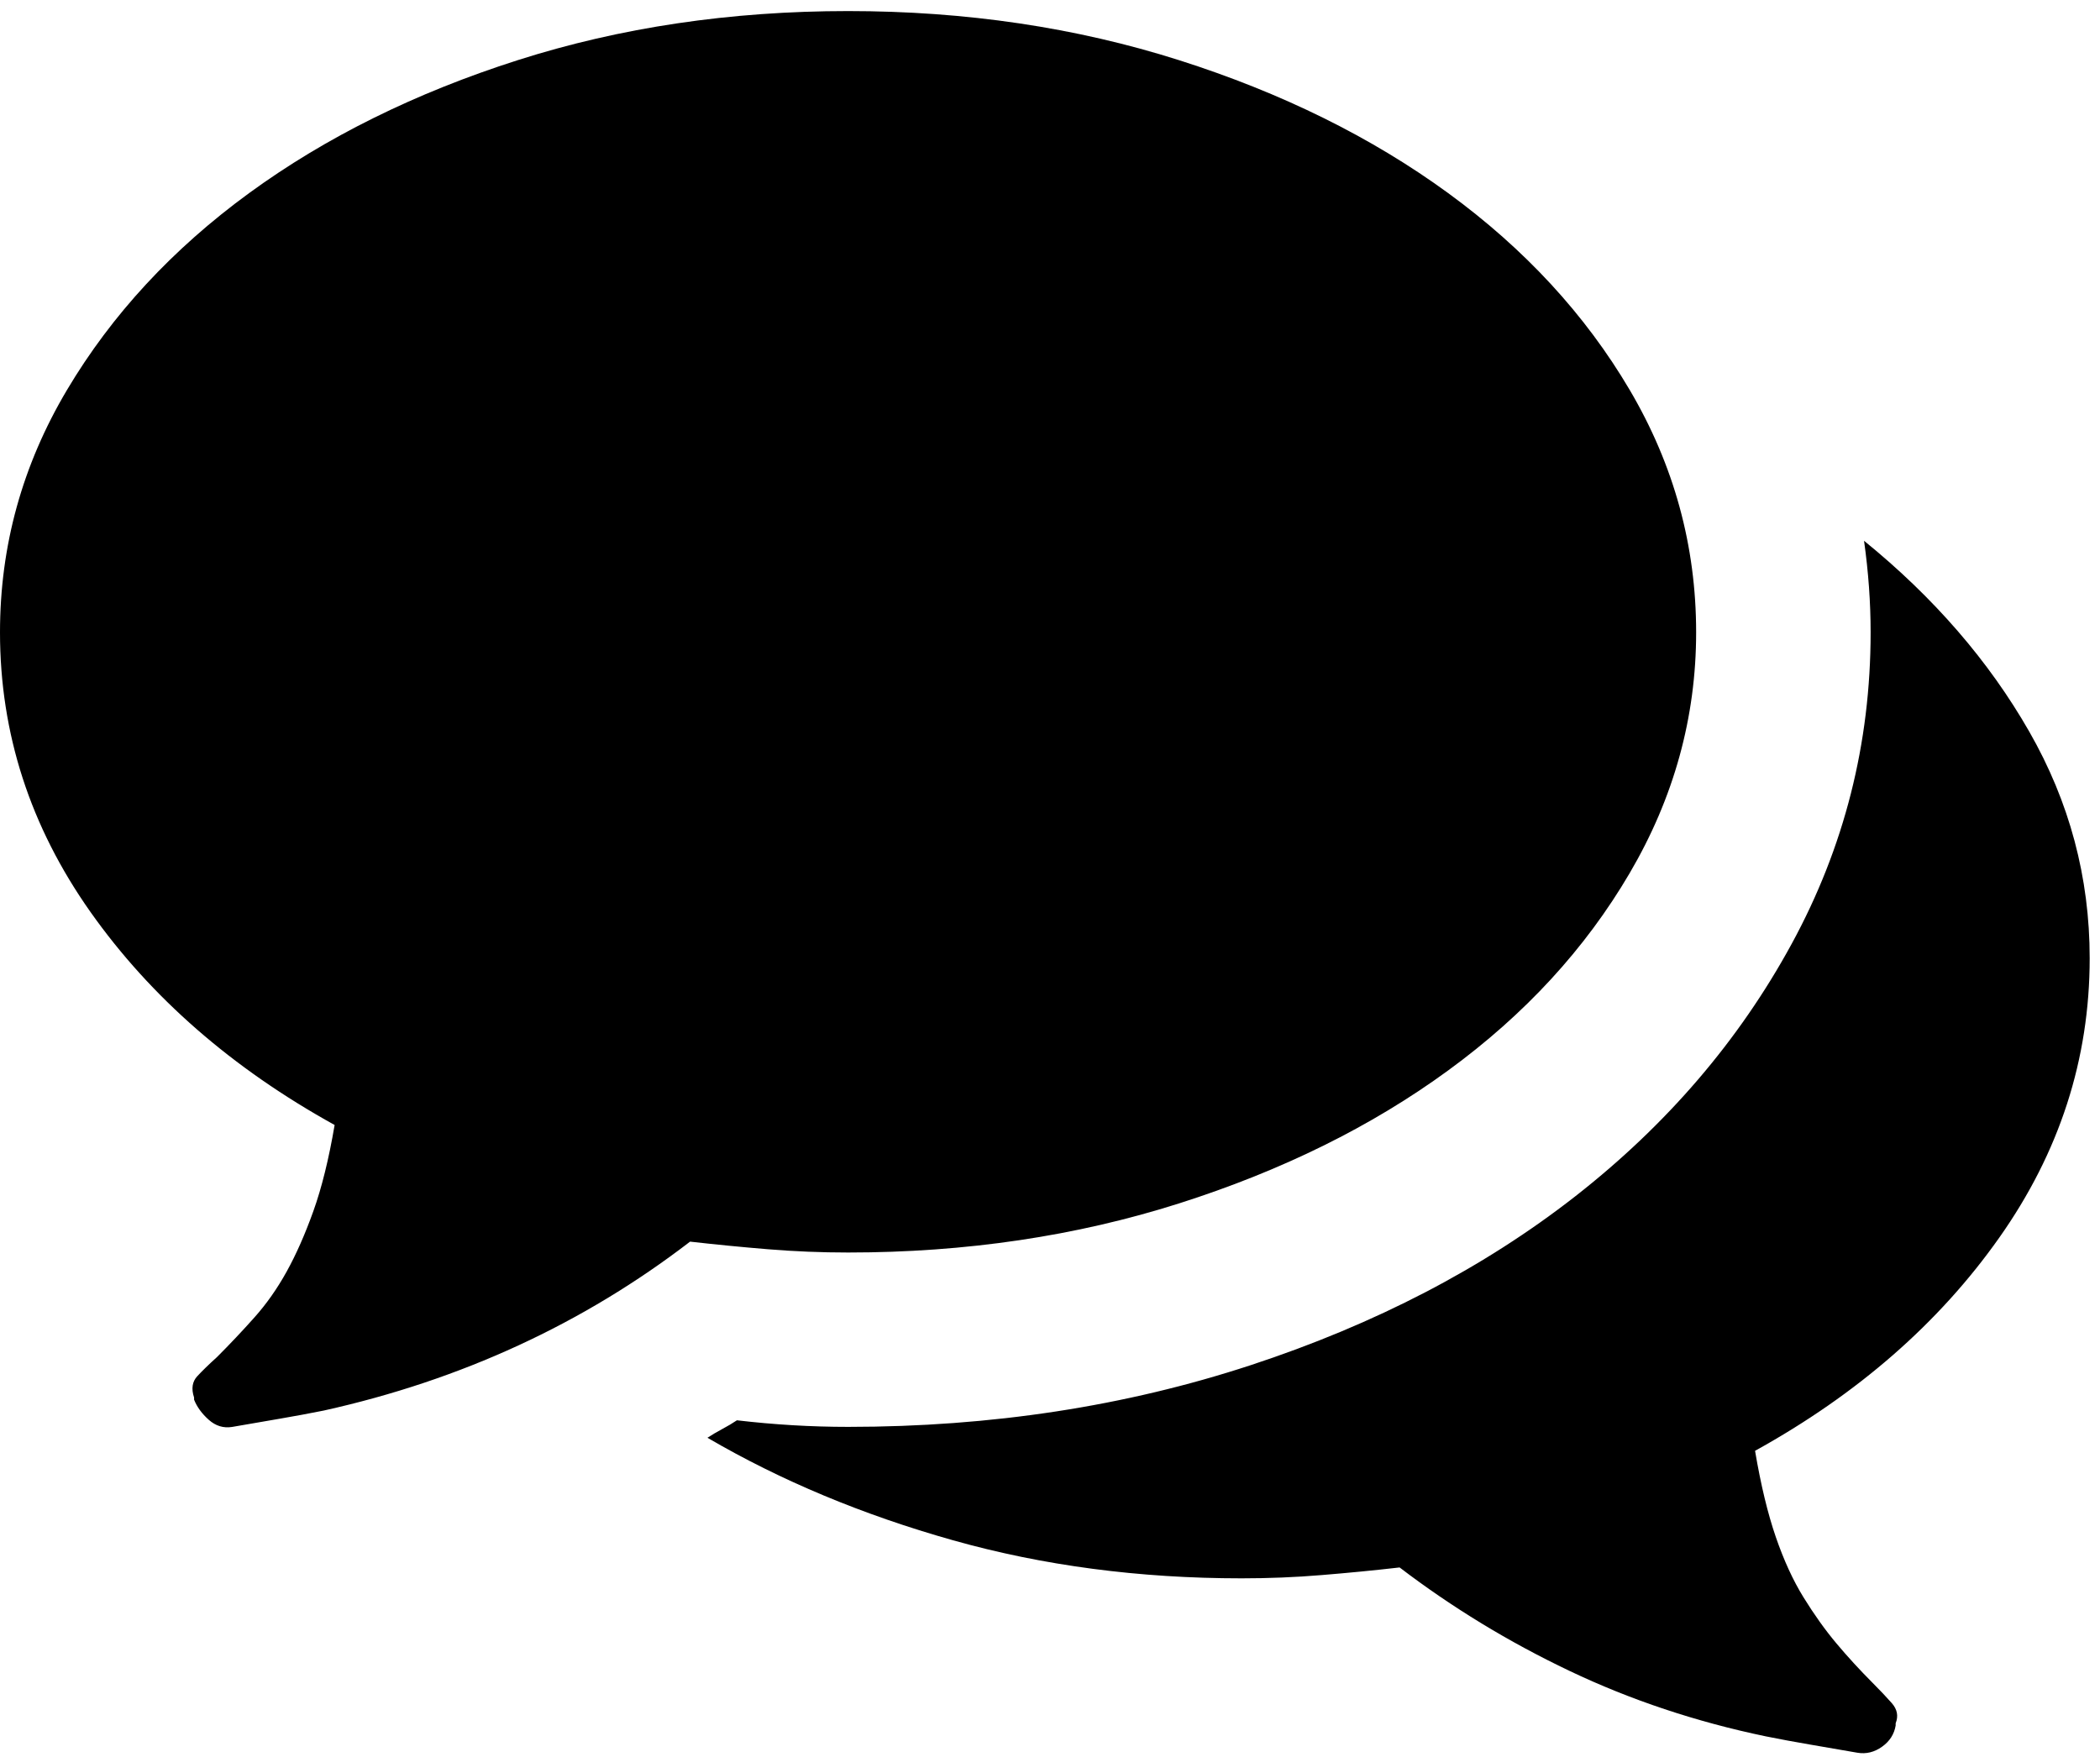
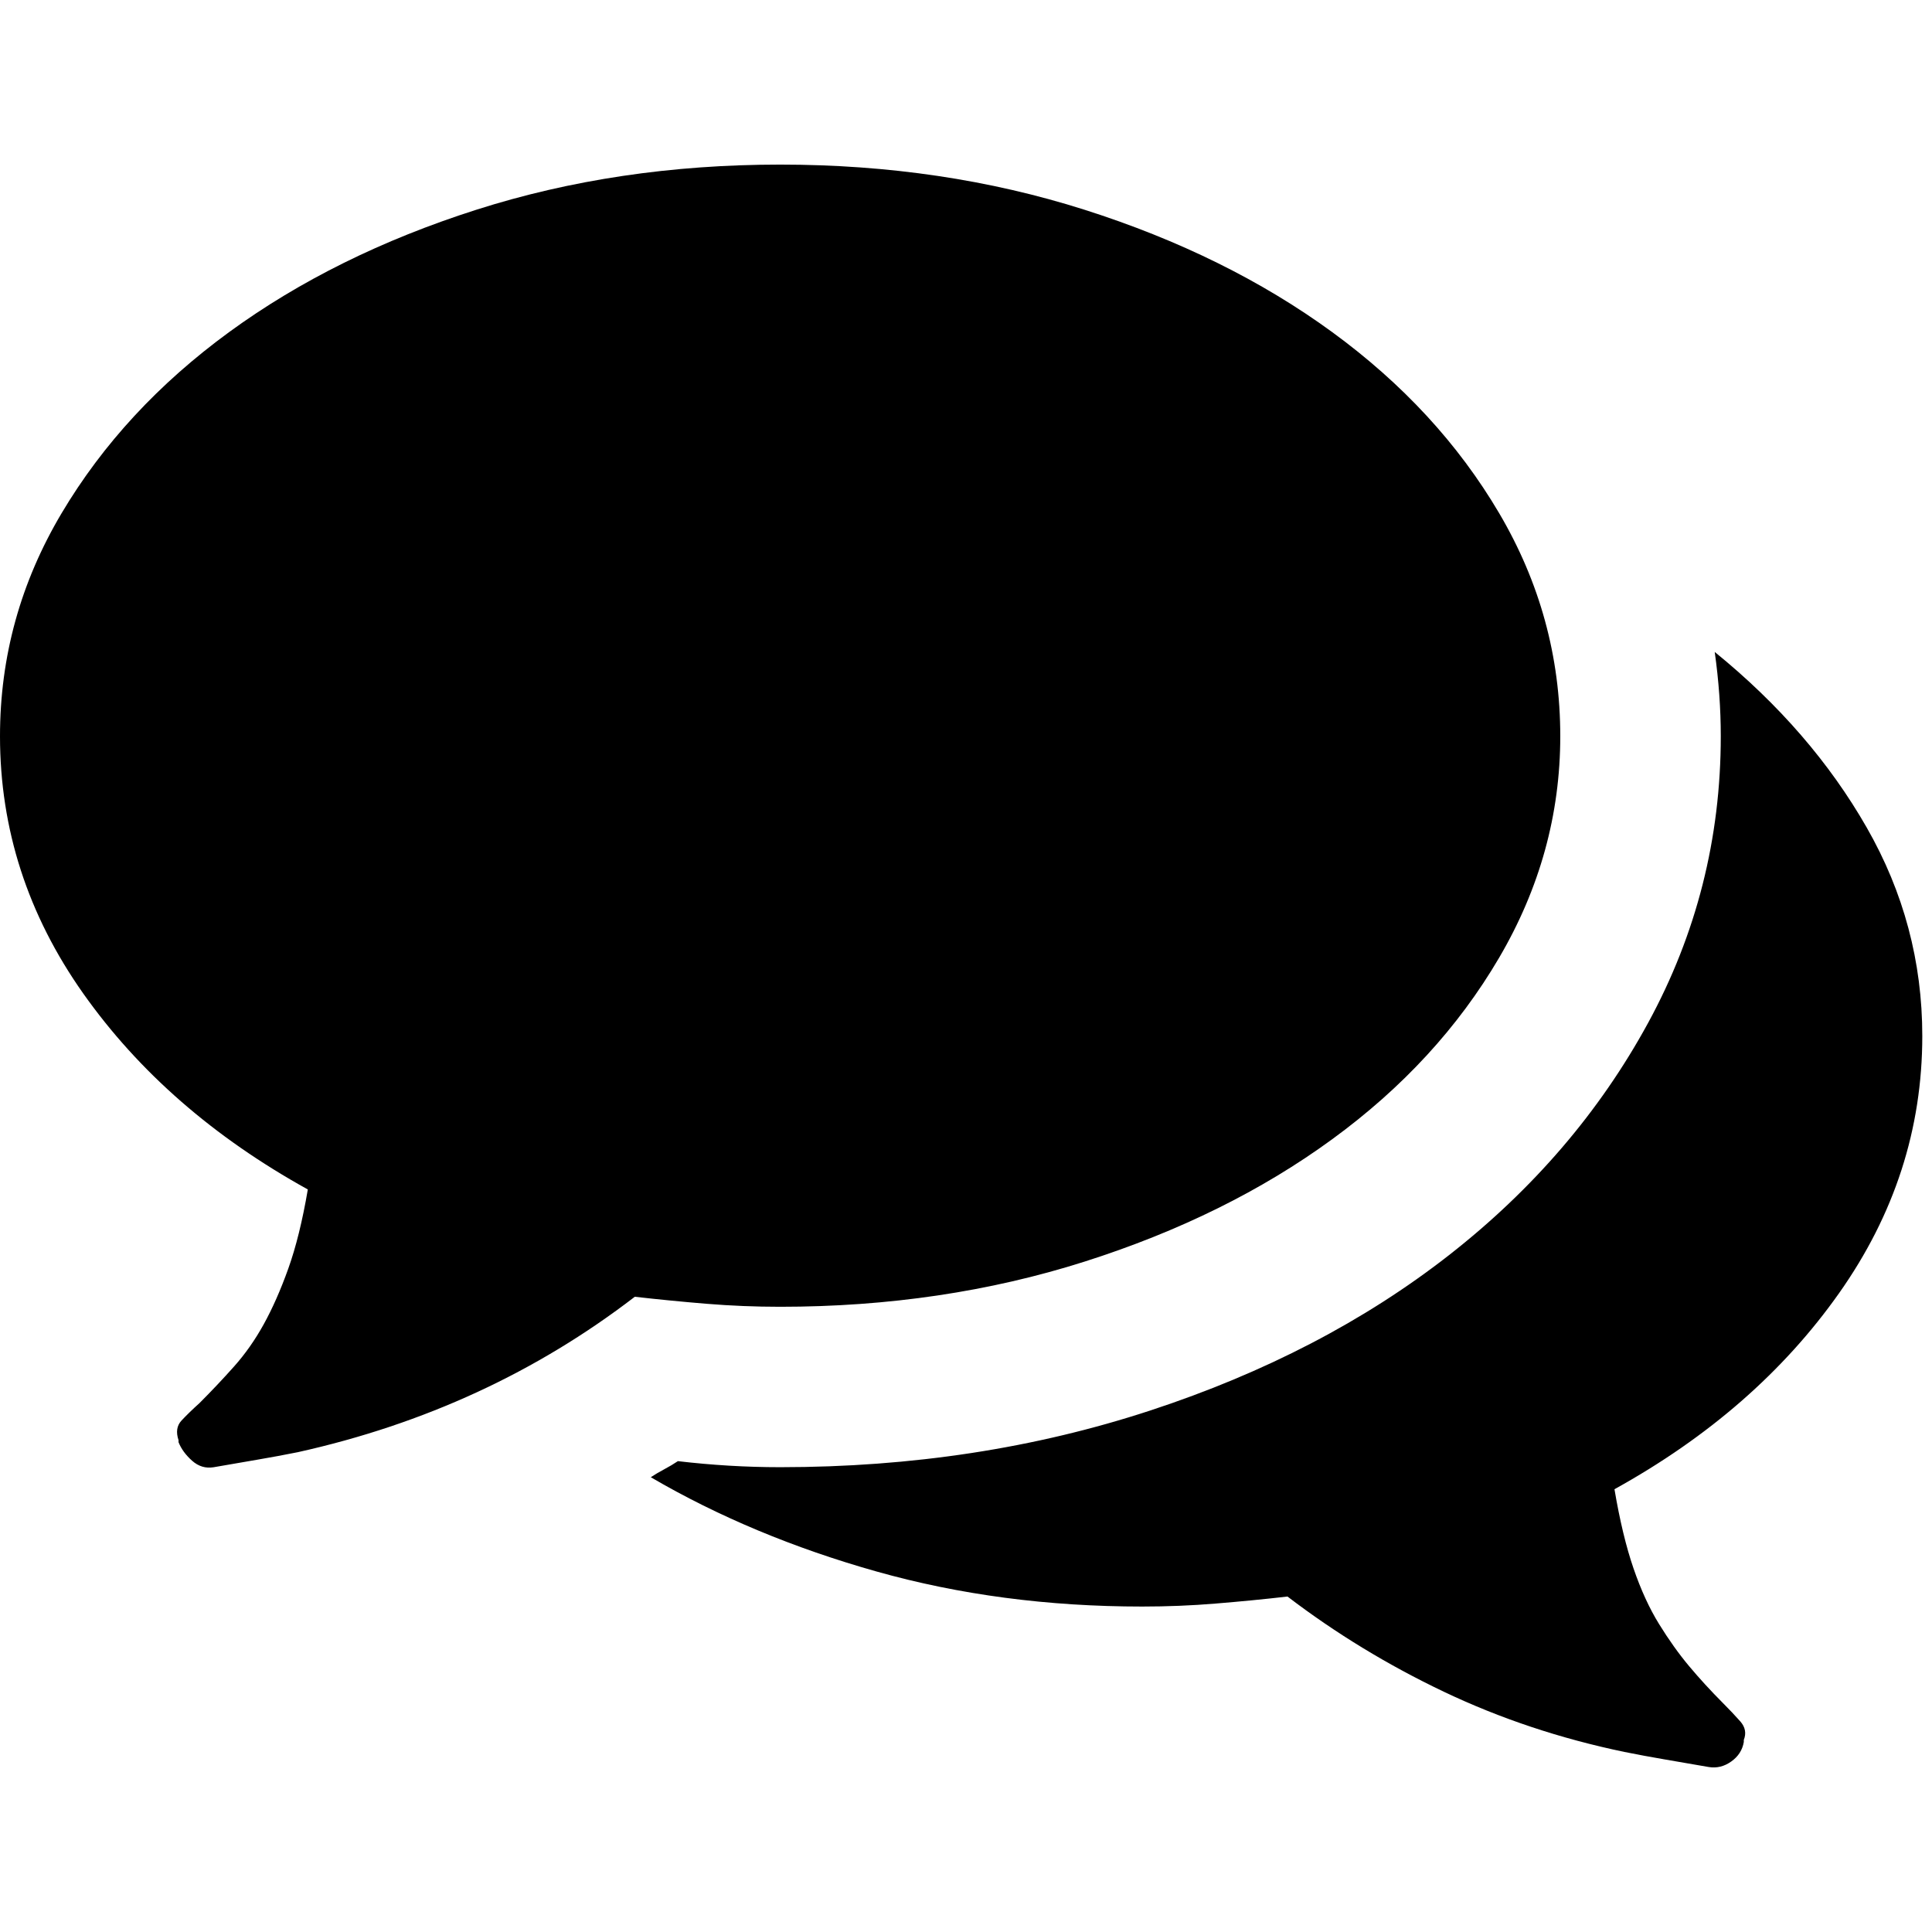
- <svg xmlns="http://www.w3.org/2000/svg" version="1.1" id="Ebene_1" x="0px" y="0px" width="44.375px" height="37.125px" viewBox="0 0 44.375 37.125" enable-background="new 0 0 44.375 37.125" xml:space="preserve">
+ <svg xmlns="http://www.w3.org/2000/svg" version="1.1" id="Ebene_1" x="0px" y="0px" width="44.375" height="44.38" viewBox="0 0 44.375 44.38" enable-background="new 0 0 44.375 37.125" xml:space="preserve">
  <defs id="defs2997">
	
</defs>
-   <path style="fill:#000000" id="path2993" d="M 0,13.364 C 0,11.536 0.472,9.828 1.417,8.239 2.362,6.65 3.644,5.264 5.264,4.081 6.884,2.899 8.777,1.962 10.942,1.271 13.107,0.58 15.434,0.234 17.921,0.234 c 2.487,0 4.817,0.346 6.991,1.037 2.173,0.691 4.069,1.628 5.689,2.81 1.62,1.183 2.898,2.568 3.835,4.158 0.937,1.59 1.405,3.298 1.405,5.125 0,1.796 -0.469,3.494 -1.405,5.09 -0.937,1.598 -2.215,2.987 -3.835,4.169 -1.62,1.184 -3.517,2.12 -5.689,2.811 -2.174,0.691 -4.504,1.037 -6.991,1.037 -0.568,0 -1.133,-0.023 -1.693,-0.069 -0.56,-0.046 -1.109,-0.1 -1.646,-0.161 -2.258,1.735 -4.837,2.925 -7.74,3.57 C 6.534,29.873 6.224,29.93 5.909,29.984 5.594,30.038 5.26,30.095 4.907,30.157 4.723,30.187 4.558,30.137 4.412,30.007 4.266,29.877 4.162,29.735 4.101,29.581 V 29.535 C 4.039,29.35 4.062,29.2 4.169,29.085 4.276,28.97 4.414,28.835 4.584,28.682 4.86,28.406 5.125,28.125 5.378,27.841 5.631,27.557 5.858,27.235 6.058,26.873 6.257,26.513 6.446,26.087 6.622,25.595 6.798,25.104 6.948,24.497 7.071,23.776 4.905,22.578 3.186,21.077 1.911,19.273 0.637,17.468 0,15.498 0,13.364 z m 14.949,17.022 c 0.093,-0.061 0.196,-0.122 0.312,-0.184 0.116,-0.062 0.219,-0.123 0.311,-0.185 0.783,0.092 1.566,0.139 2.35,0.139 3.025,0 5.858,-0.435 8.5,-1.302 2.641,-0.867 4.929,-2.058 6.864,-3.57 1.935,-1.513 3.459,-3.29 4.572,-5.333 1.113,-2.042 1.67,-4.238 1.67,-6.587 0,-0.629 -0.046,-1.274 -0.139,-1.935 1.475,1.198 2.638,2.542 3.49,4.031 0.853,1.489 1.278,3.087 1.278,4.791 0,2.135 -0.638,4.104 -1.912,5.908 -1.274,1.805 -2.994,3.306 -5.159,4.503 0.122,0.723 0.269,1.329 0.438,1.82 0.169,0.491 0.364,0.918 0.587,1.278 0.223,0.361 0.453,0.684 0.691,0.968 0.238,0.284 0.495,0.564 0.771,0.841 0.153,0.153 0.288,0.296 0.403,0.426 0.115,0.131 0.142,0.272 0.081,0.426 v 0.047 c -0.031,0.184 -0.127,0.334 -0.288,0.448 -0.161,0.115 -0.334,0.158 -0.519,0.127 -0.354,-0.062 -0.688,-0.119 -1.002,-0.173 -0.315,-0.054 -0.626,-0.111 -0.933,-0.173 -1.475,-0.307 -2.856,-0.768 -4.146,-1.382 -1.29,-0.614 -2.488,-1.344 -3.594,-2.188 -0.537,0.062 -1.086,0.115 -1.646,0.161 -0.561,0.047 -1.125,0.069 -1.693,0.069 -2.165,0 -4.2,-0.269 -6.104,-0.806 -1.904,-0.537 -3.632,-1.259 -5.183,-2.165 z" />
+   <path style="fill:#000000" id="path2993" d="m 0,16.911 c 0,-1.828 0.472,-3.536 1.417,-5.125 0.945,-1.589 2.227,-2.975 3.847,-4.158 1.62,-1.182 3.513,-2.119 5.678,-2.81 2.165,-0.691 4.492,-1.037 6.979,-1.037 2.487,0 4.817,0.346 6.991,1.037 2.173,0.691 4.069,1.628 5.689,2.81 1.62,1.183 2.898,2.568 3.835,4.158 0.937,1.59 1.405,3.298 1.405,5.125 0,1.796 -0.469,3.494 -1.405,5.09 -0.937,1.598 -2.215,2.987 -3.835,4.169 -1.62,1.184 -3.517,2.12 -5.689,2.811 -2.174,0.691 -4.504,1.037 -6.991,1.037 -0.568,0 -1.133,-0.023 -1.693,-0.069 -0.56,-0.046 -1.109,-0.1 -1.646,-0.161 -2.258,1.735 -4.837,2.925 -7.74,3.57 -0.308,0.062 -0.618,0.119 -0.933,0.173 -0.315,0.054 -0.649,0.111 -1.002,0.173 -0.184,0.03 -0.349,-0.02 -0.495,-0.15 -0.146,-0.13 -0.25,-0.272 -0.311,-0.426 v -0.046 c -0.062,-0.185 -0.039,-0.335 0.068,-0.45 0.107,-0.115 0.245,-0.25 0.415,-0.403 0.276,-0.276 0.541,-0.557 0.794,-0.841 0.253,-0.284 0.48,-0.606 0.68,-0.968 0.199,-0.36 0.388,-0.786 0.564,-1.278 0.176,-0.491 0.326,-1.098 0.449,-1.819 -2.166,-1.198 -3.885,-2.699 -5.16,-4.503 -1.274,-1.805 -1.911,-3.775 -1.911,-5.909 z m 14.949,17.022 c 0.093,-0.061 0.196,-0.122 0.312,-0.184 0.116,-0.062 0.219,-0.123 0.311,-0.185 0.783,0.092 1.566,0.139 2.35,0.139 3.025,0 5.858,-0.435 8.5,-1.302 2.641,-0.867 4.929,-2.058 6.864,-3.57 1.935,-1.513 3.459,-3.29 4.572,-5.333 1.113,-2.042 1.67,-4.238 1.67,-6.587 0,-0.629 -0.046,-1.274 -0.139,-1.935 1.475,1.198 2.638,2.542 3.49,4.031 0.853,1.489 1.278,3.087 1.278,4.791 0,2.135 -0.638,4.104 -1.912,5.908 -1.274,1.805 -2.994,3.306 -5.159,4.503 0.122,0.723 0.269,1.329 0.438,1.82 0.169,0.491 0.364,0.918 0.587,1.278 0.223,0.361 0.453,0.684 0.691,0.968 0.238,0.284 0.495,0.564 0.771,0.841 0.153,0.153 0.288,0.296 0.403,0.426 0.115,0.131 0.142,0.272 0.081,0.426 v 0.047 c -0.031,0.184 -0.127,0.334 -0.288,0.448 -0.161,0.115 -0.334,0.158 -0.519,0.127 -0.354,-0.062 -0.688,-0.119 -1.002,-0.173 -0.315,-0.054 -0.626,-0.111 -0.933,-0.173 -1.475,-0.307 -2.856,-0.768 -4.146,-1.382 -1.29,-0.614 -2.488,-1.344 -3.594,-2.188 -0.537,0.062 -1.086,0.115 -1.646,0.161 -0.561,0.047 -1.125,0.069 -1.693,0.069 -2.165,0 -4.2,-0.269 -6.104,-0.806 -1.904,-0.537 -3.632,-1.259 -5.183,-2.165 z" />
</svg>
